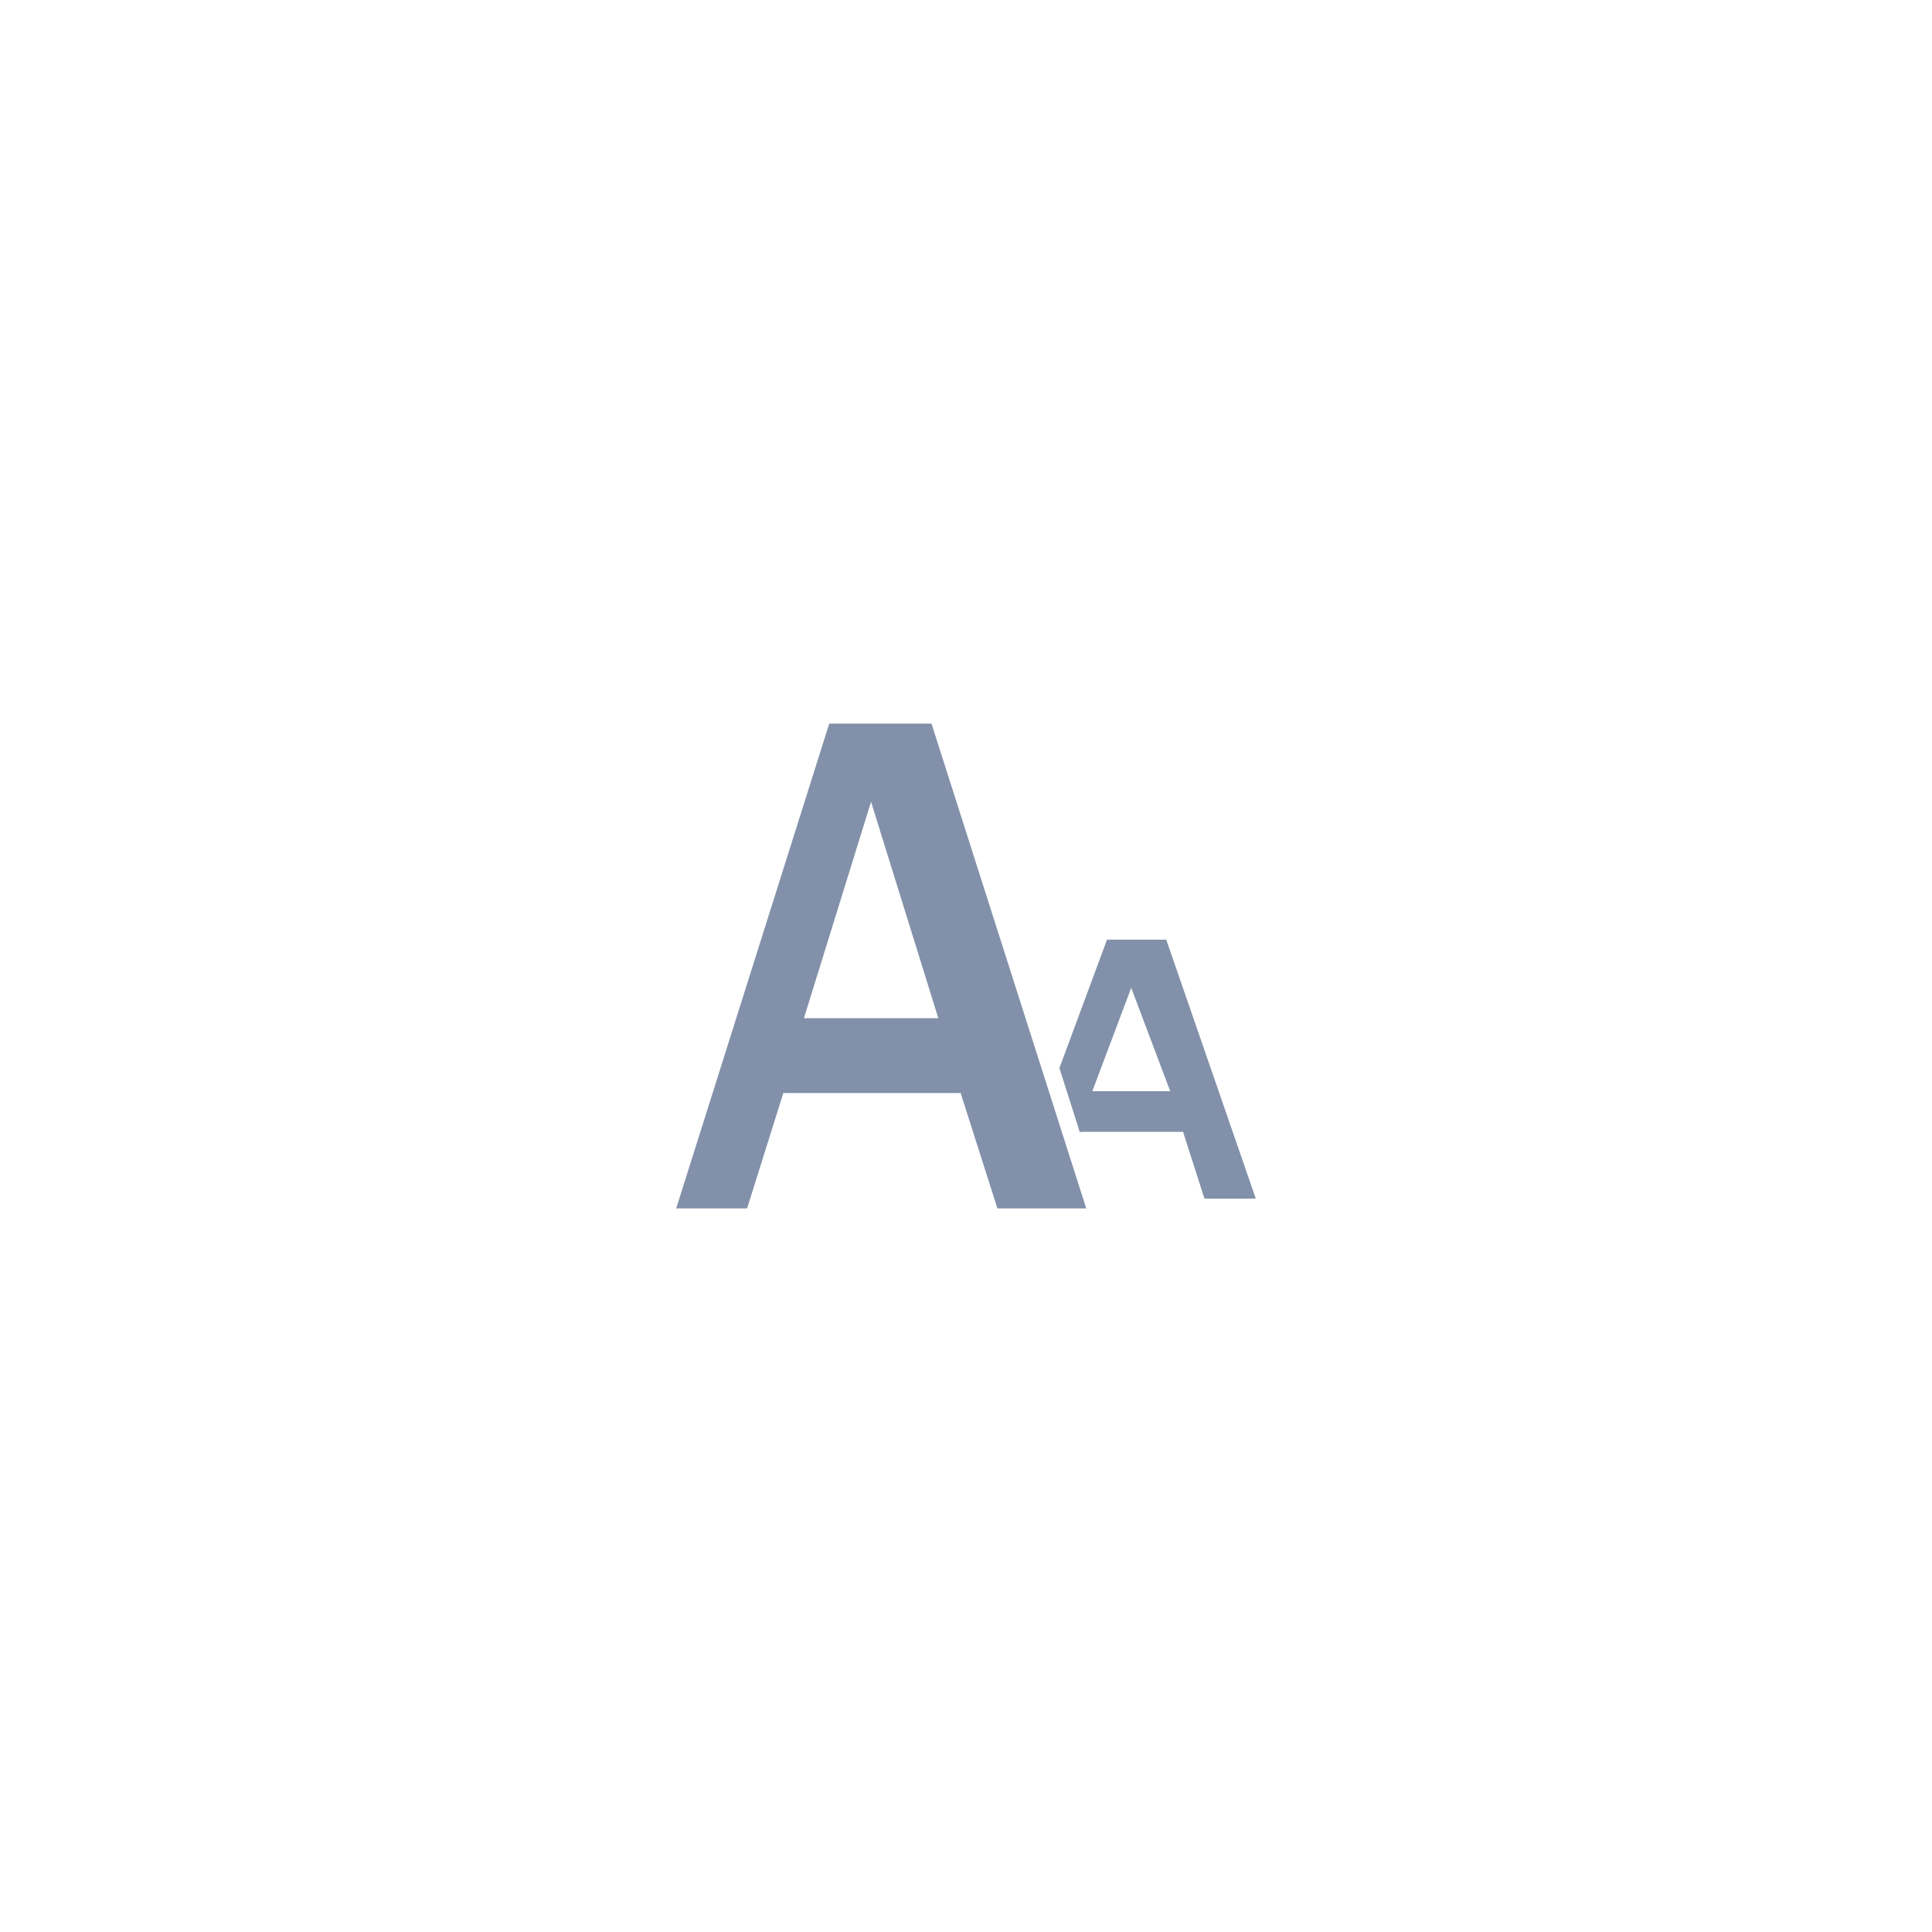
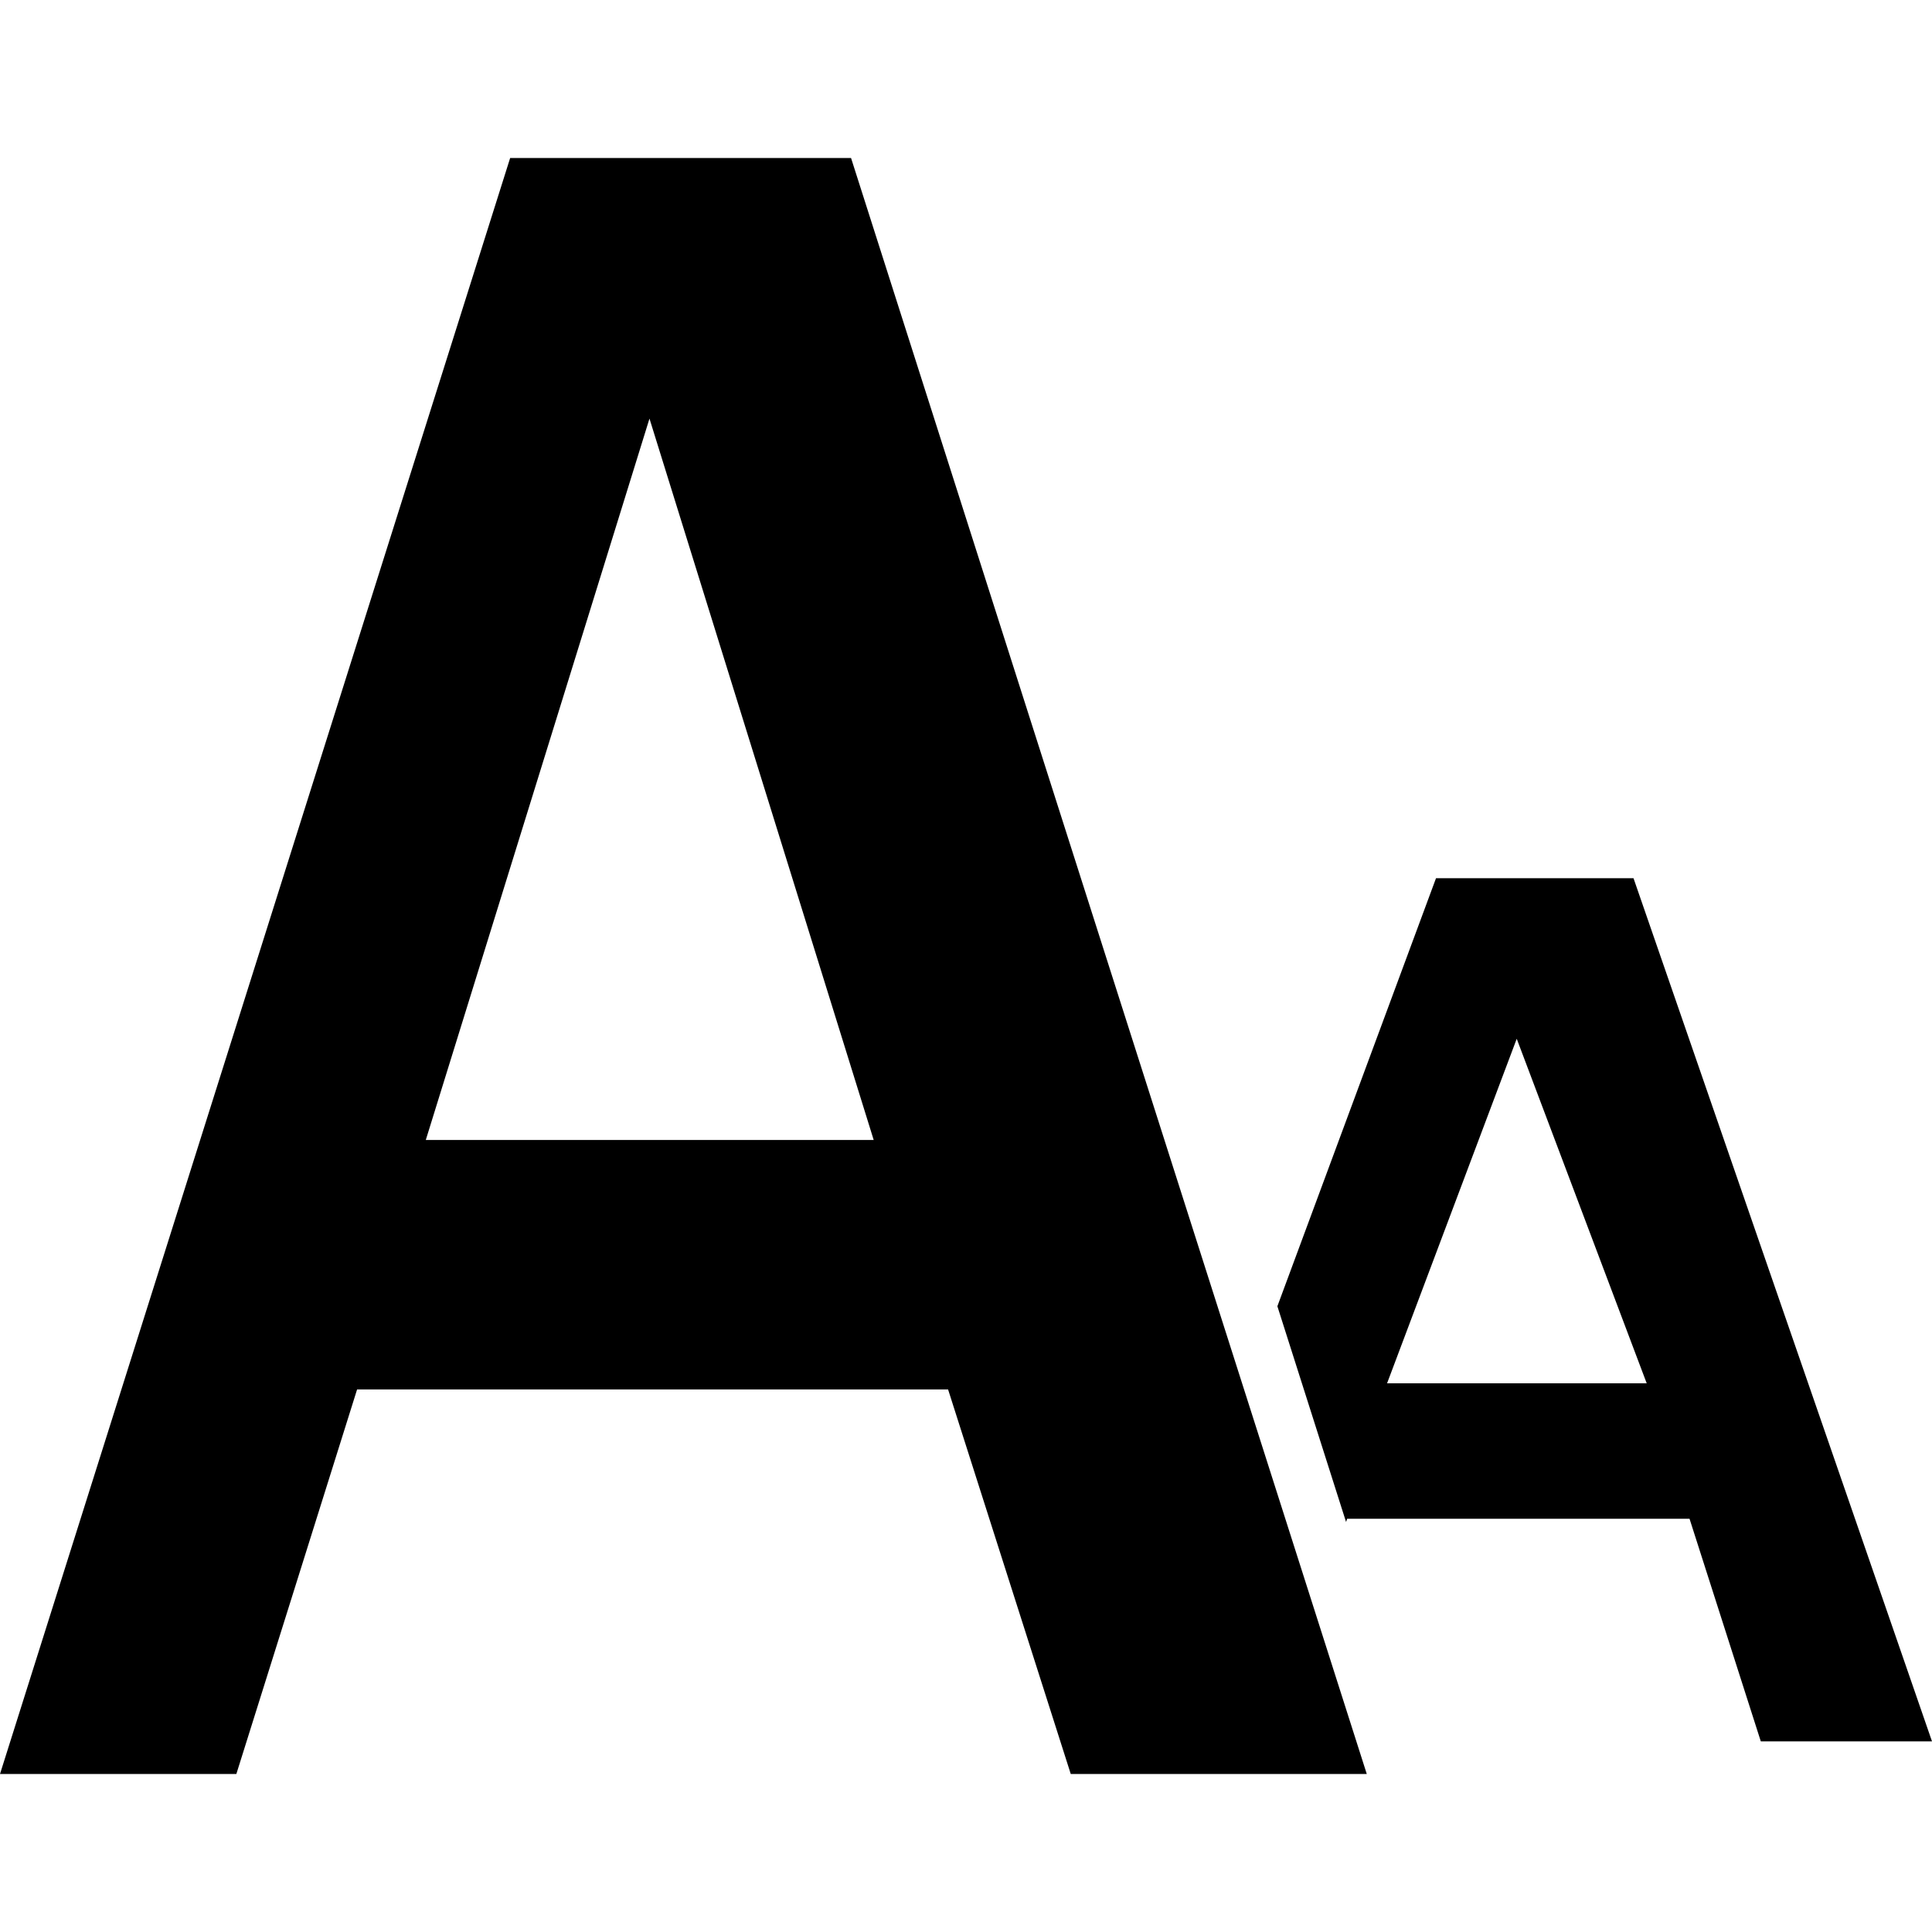
- <svg xmlns="http://www.w3.org/2000/svg" width="60px" height="60px" viewBox="0 0 60 60" version="1.1">
-   <g id="系统管理" stroke="none" stroke-width="1" fill="none" fill-rule="evenodd">
-     <g id="菜单管理" transform="translate(-1522, 0)">
-       <g id="编组_5" transform="translate(1522, 0)">
-         <rect id="矩形备份-3" x="0" y="0" width="60" height="60" />
-         <g id="字符小" transform="translate(21, 21)" fill-rule="nonzero">
-           <rect id="矩形" fill="#000000" opacity="0" x="0" y="0" width="18" height="18" />
-           <path d="M15.219,8.182 L13.379,8.182 L11.901,12.17 L12.541,14.18 L12.551,14.15 L15.741,14.15 L16.405,16.224 L18,16.224 L15.219,8.182 Z M14.131,9.678 L15.342,12.888 L12.923,12.888 L14.131,9.678 Z M4.753,1.472 L0,16.528 L2.202,16.528 L3.327,12.945 L8.833,12.945 L9.976,16.528 L12.734,16.528 L7.929,1.472 L4.753,1.472 Z M3.967,10.621 L6.051,3.9 L8.14,10.621 L3.967,10.621 Z" id="形状" fill="#8291A9" />
-         </g>
+ <svg xmlns="http://www.w3.org/2000/svg" width="18px" height="18px" viewBox="0 0 18 18" version="1.1">
+   <g id="规范" stroke="none" stroke-width="1" fill="none" fill-rule="evenodd">
+     <g id="系统样式1" transform="translate(-1543, -21)" fill-rule="nonzero">
+       <g id="字符小" transform="translate(1543, 21)">
+         <rect id="矩形" fill="currentColor" opacity="0" x="0" y="0" width="18" height="18" />
+         <path d="M15.219,8.182 L13.379,8.182 L11.901,12.17 L12.541,14.18 L12.551,14.15 L15.741,14.15 L16.405,16.224 L18,16.224 L15.219,8.182 Z M14.131,9.678 L15.342,12.888 L12.923,12.888 L14.131,9.678 Z M4.753,1.472 L0,16.528 L2.202,16.528 L3.327,12.945 L8.833,12.945 L9.976,16.528 L12.734,16.528 L7.929,1.472 L4.753,1.472 Z M3.967,10.621 L6.051,3.9 L8.14,10.621 L3.967,10.621 Z" id="形状" fill="currentColor" />
      </g>
    </g>
  </g>
</svg>
